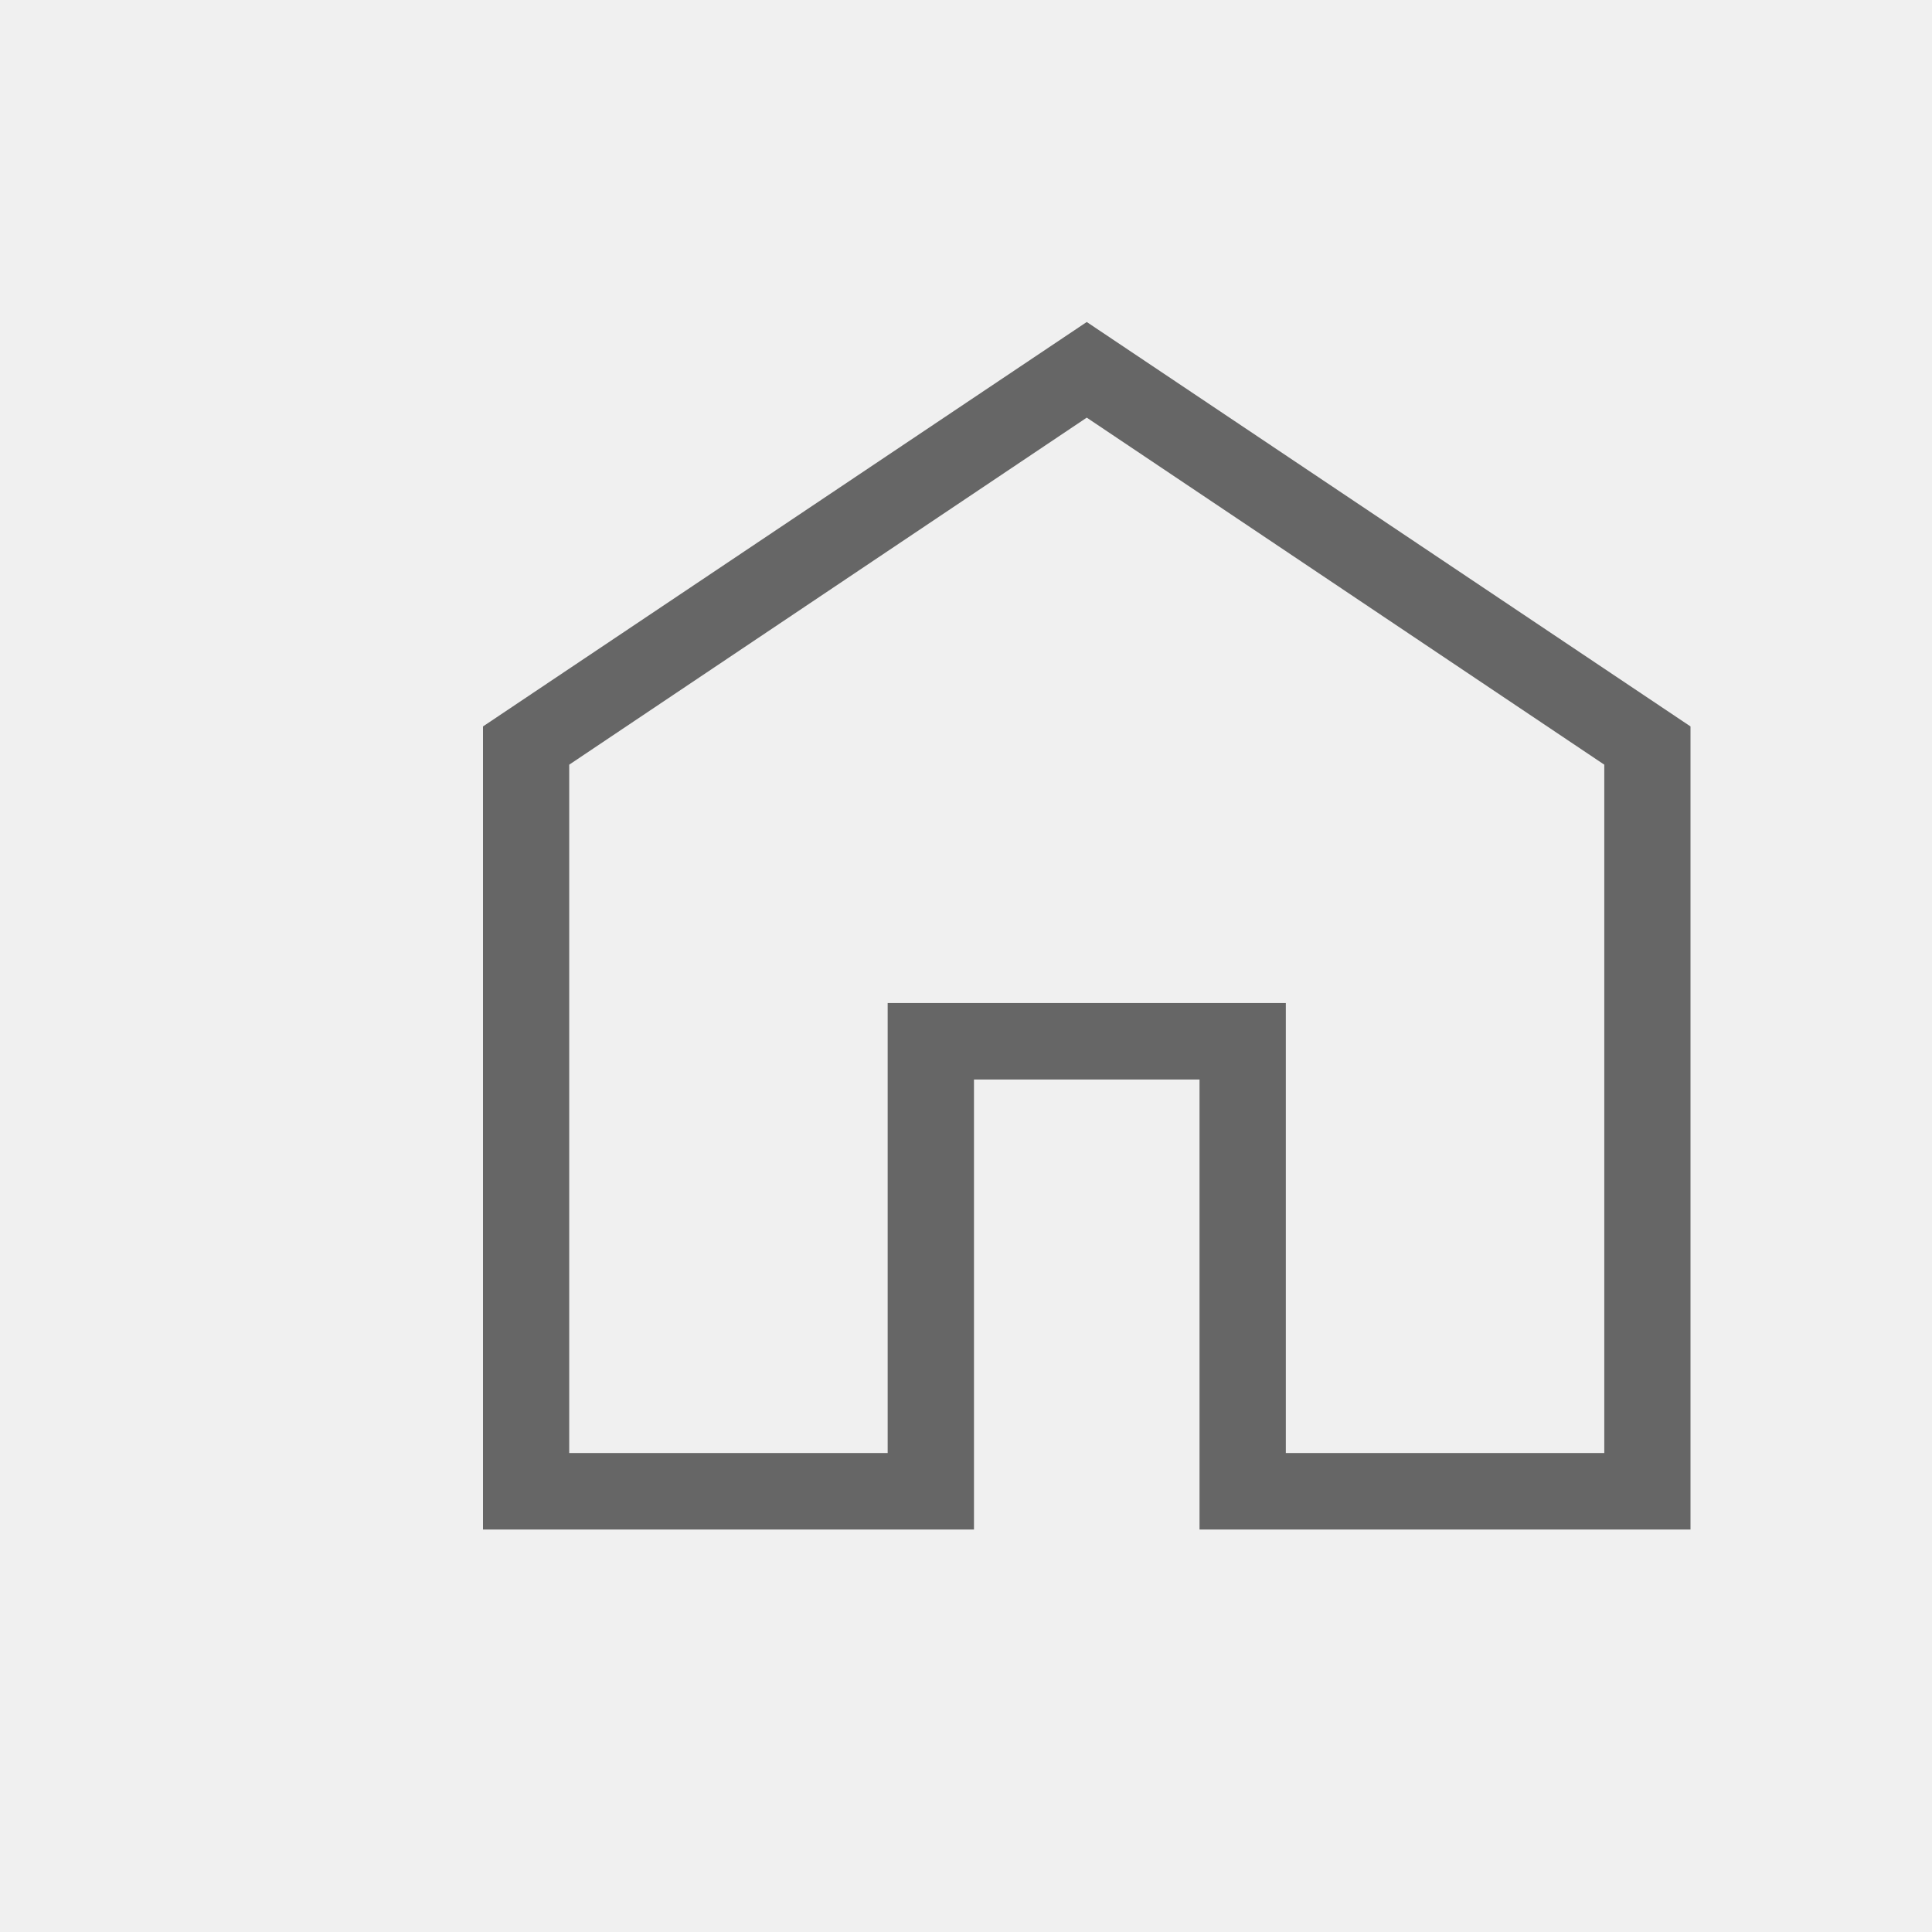
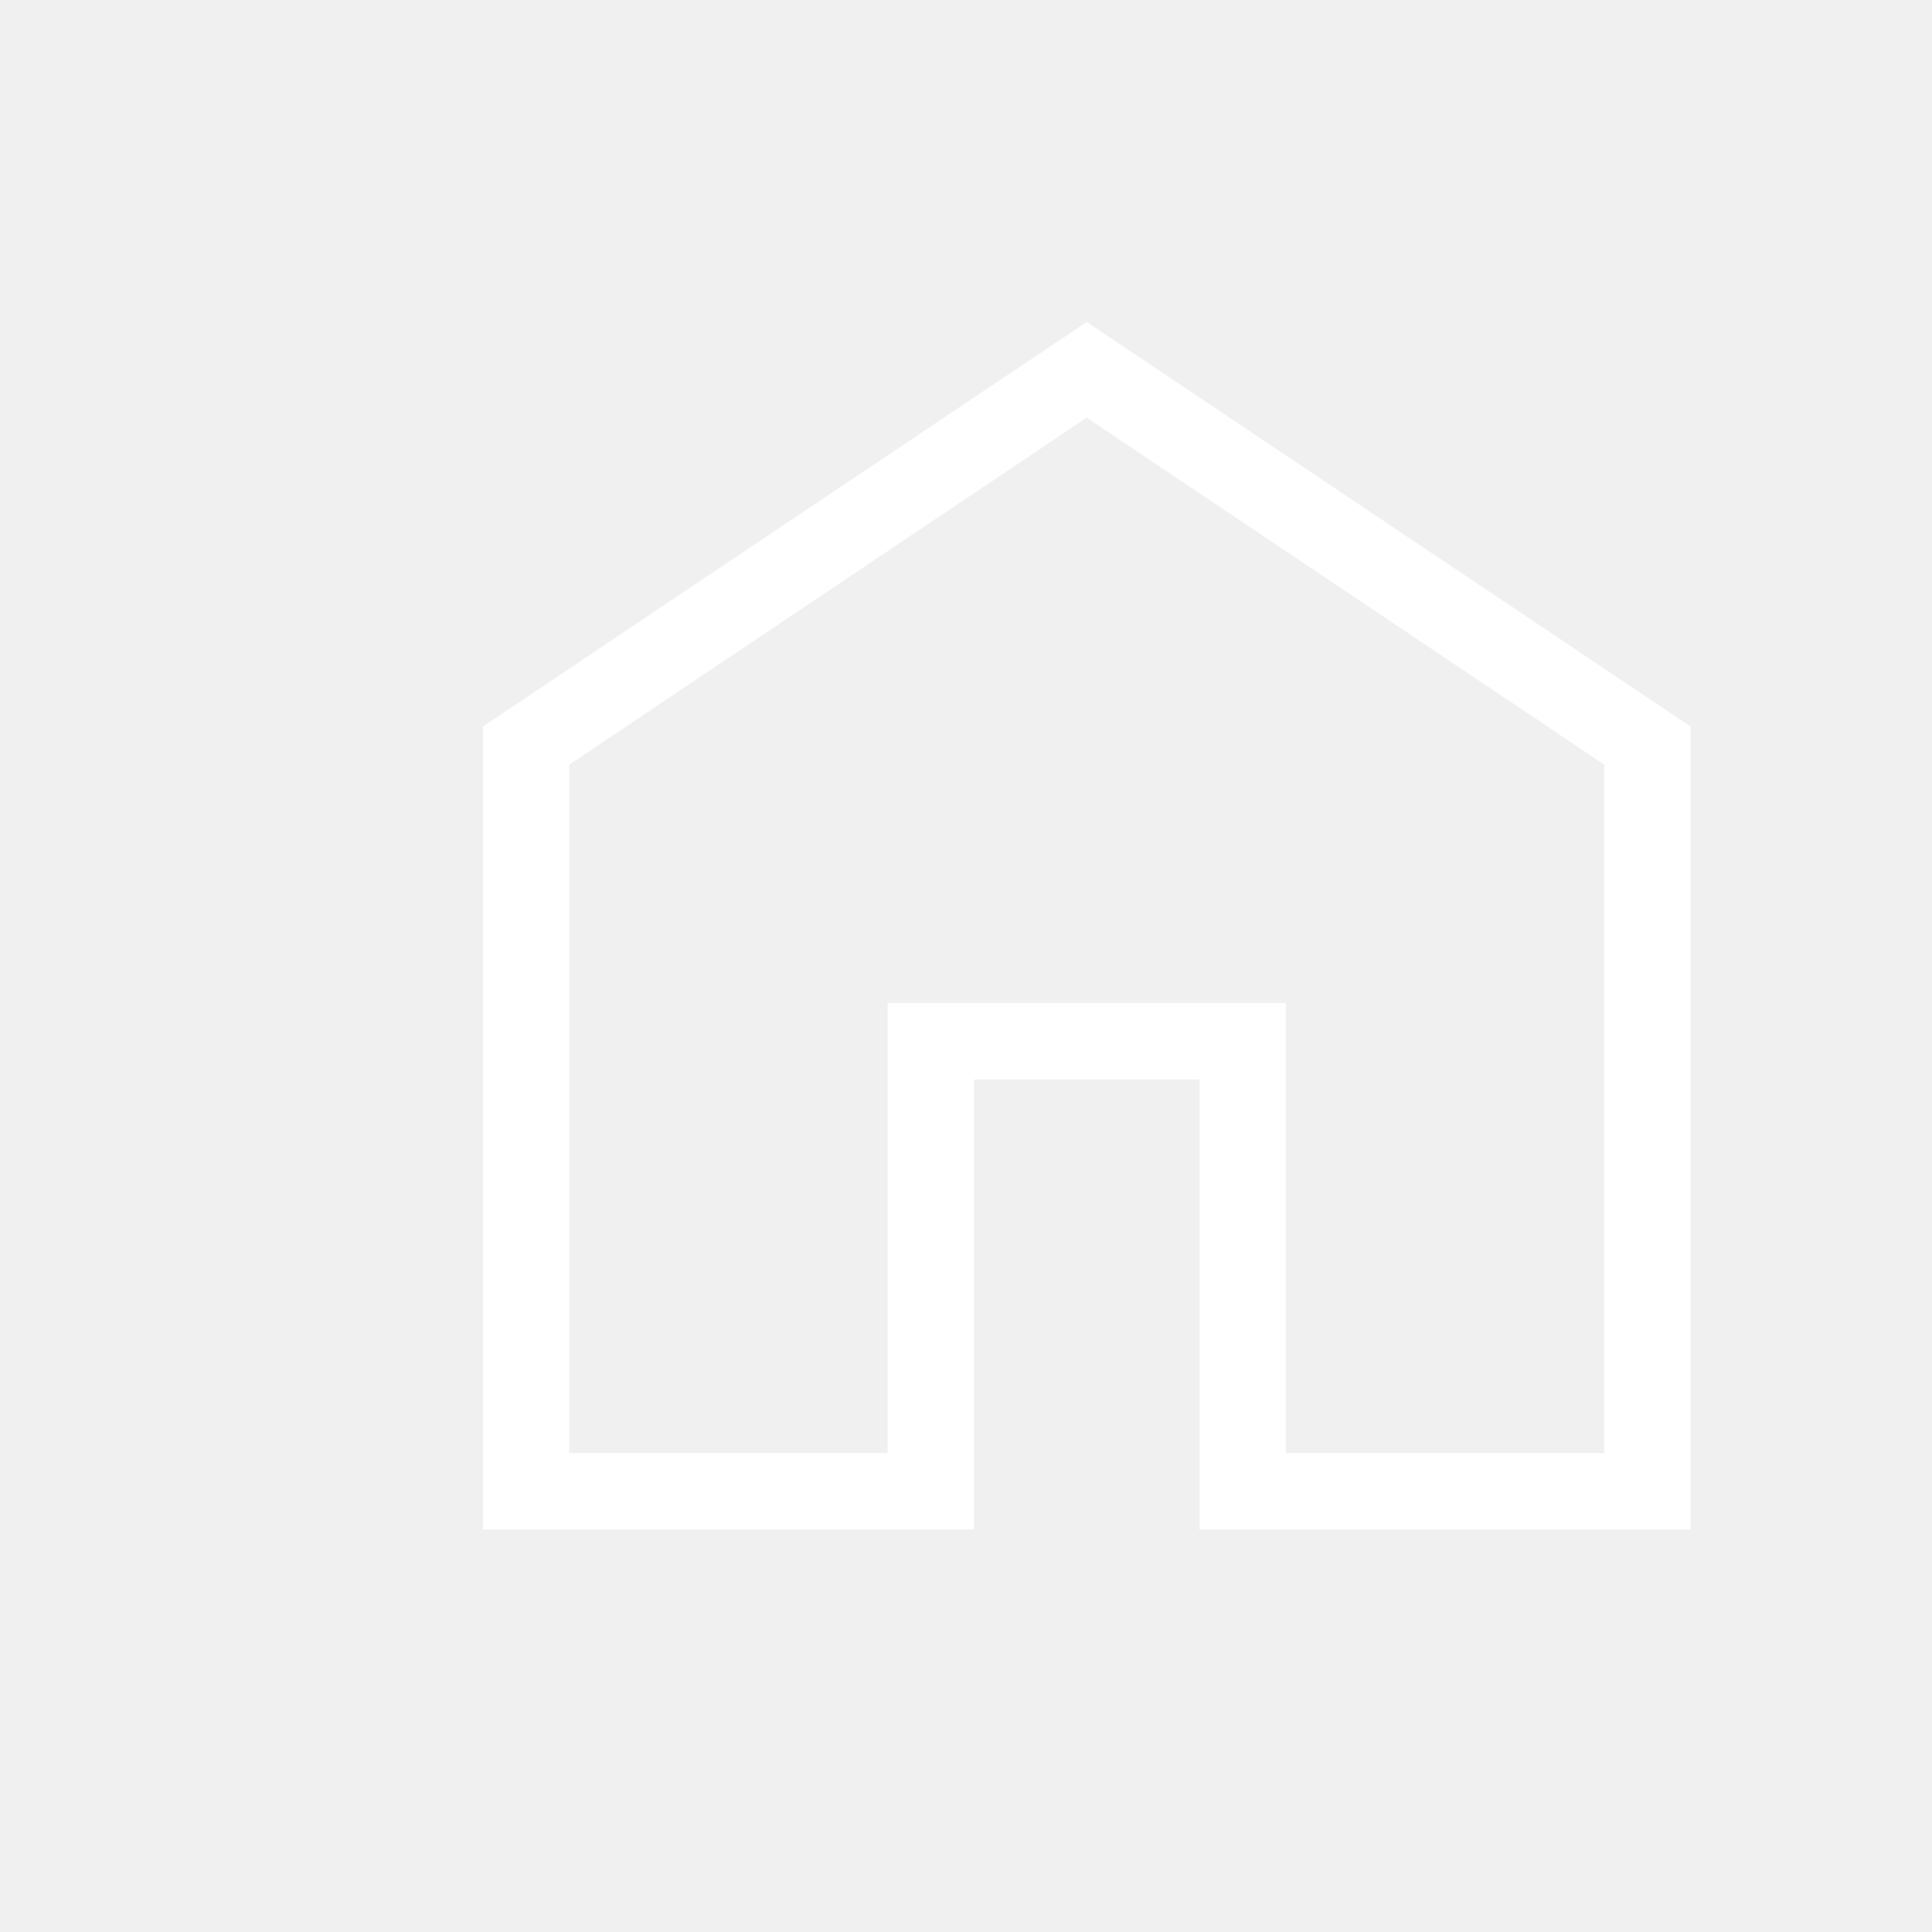
<svg xmlns="http://www.w3.org/2000/svg" width="24" height="24" viewBox="0 0 24 24" fill="none">
-   <path d="M7.071 18.05H11.027V12.46H15.973V18.05H19.929V9.499L13.5 5.188L7.071 9.499V18.05ZM6 19V9.024L13.5 4L21 9.024V19H14.901V13.41H12.099V19H6Z" fill="#666666" />
+   <path d="M7.071 18.05H11.027V12.46H15.973V18.05H19.929V9.499L13.5 5.188L7.071 9.499V18.05ZM6 19V9.024L13.5 4L21 9.024V19H14.901V13.41H12.099V19H6Z" fill="#fff" />
</svg>
